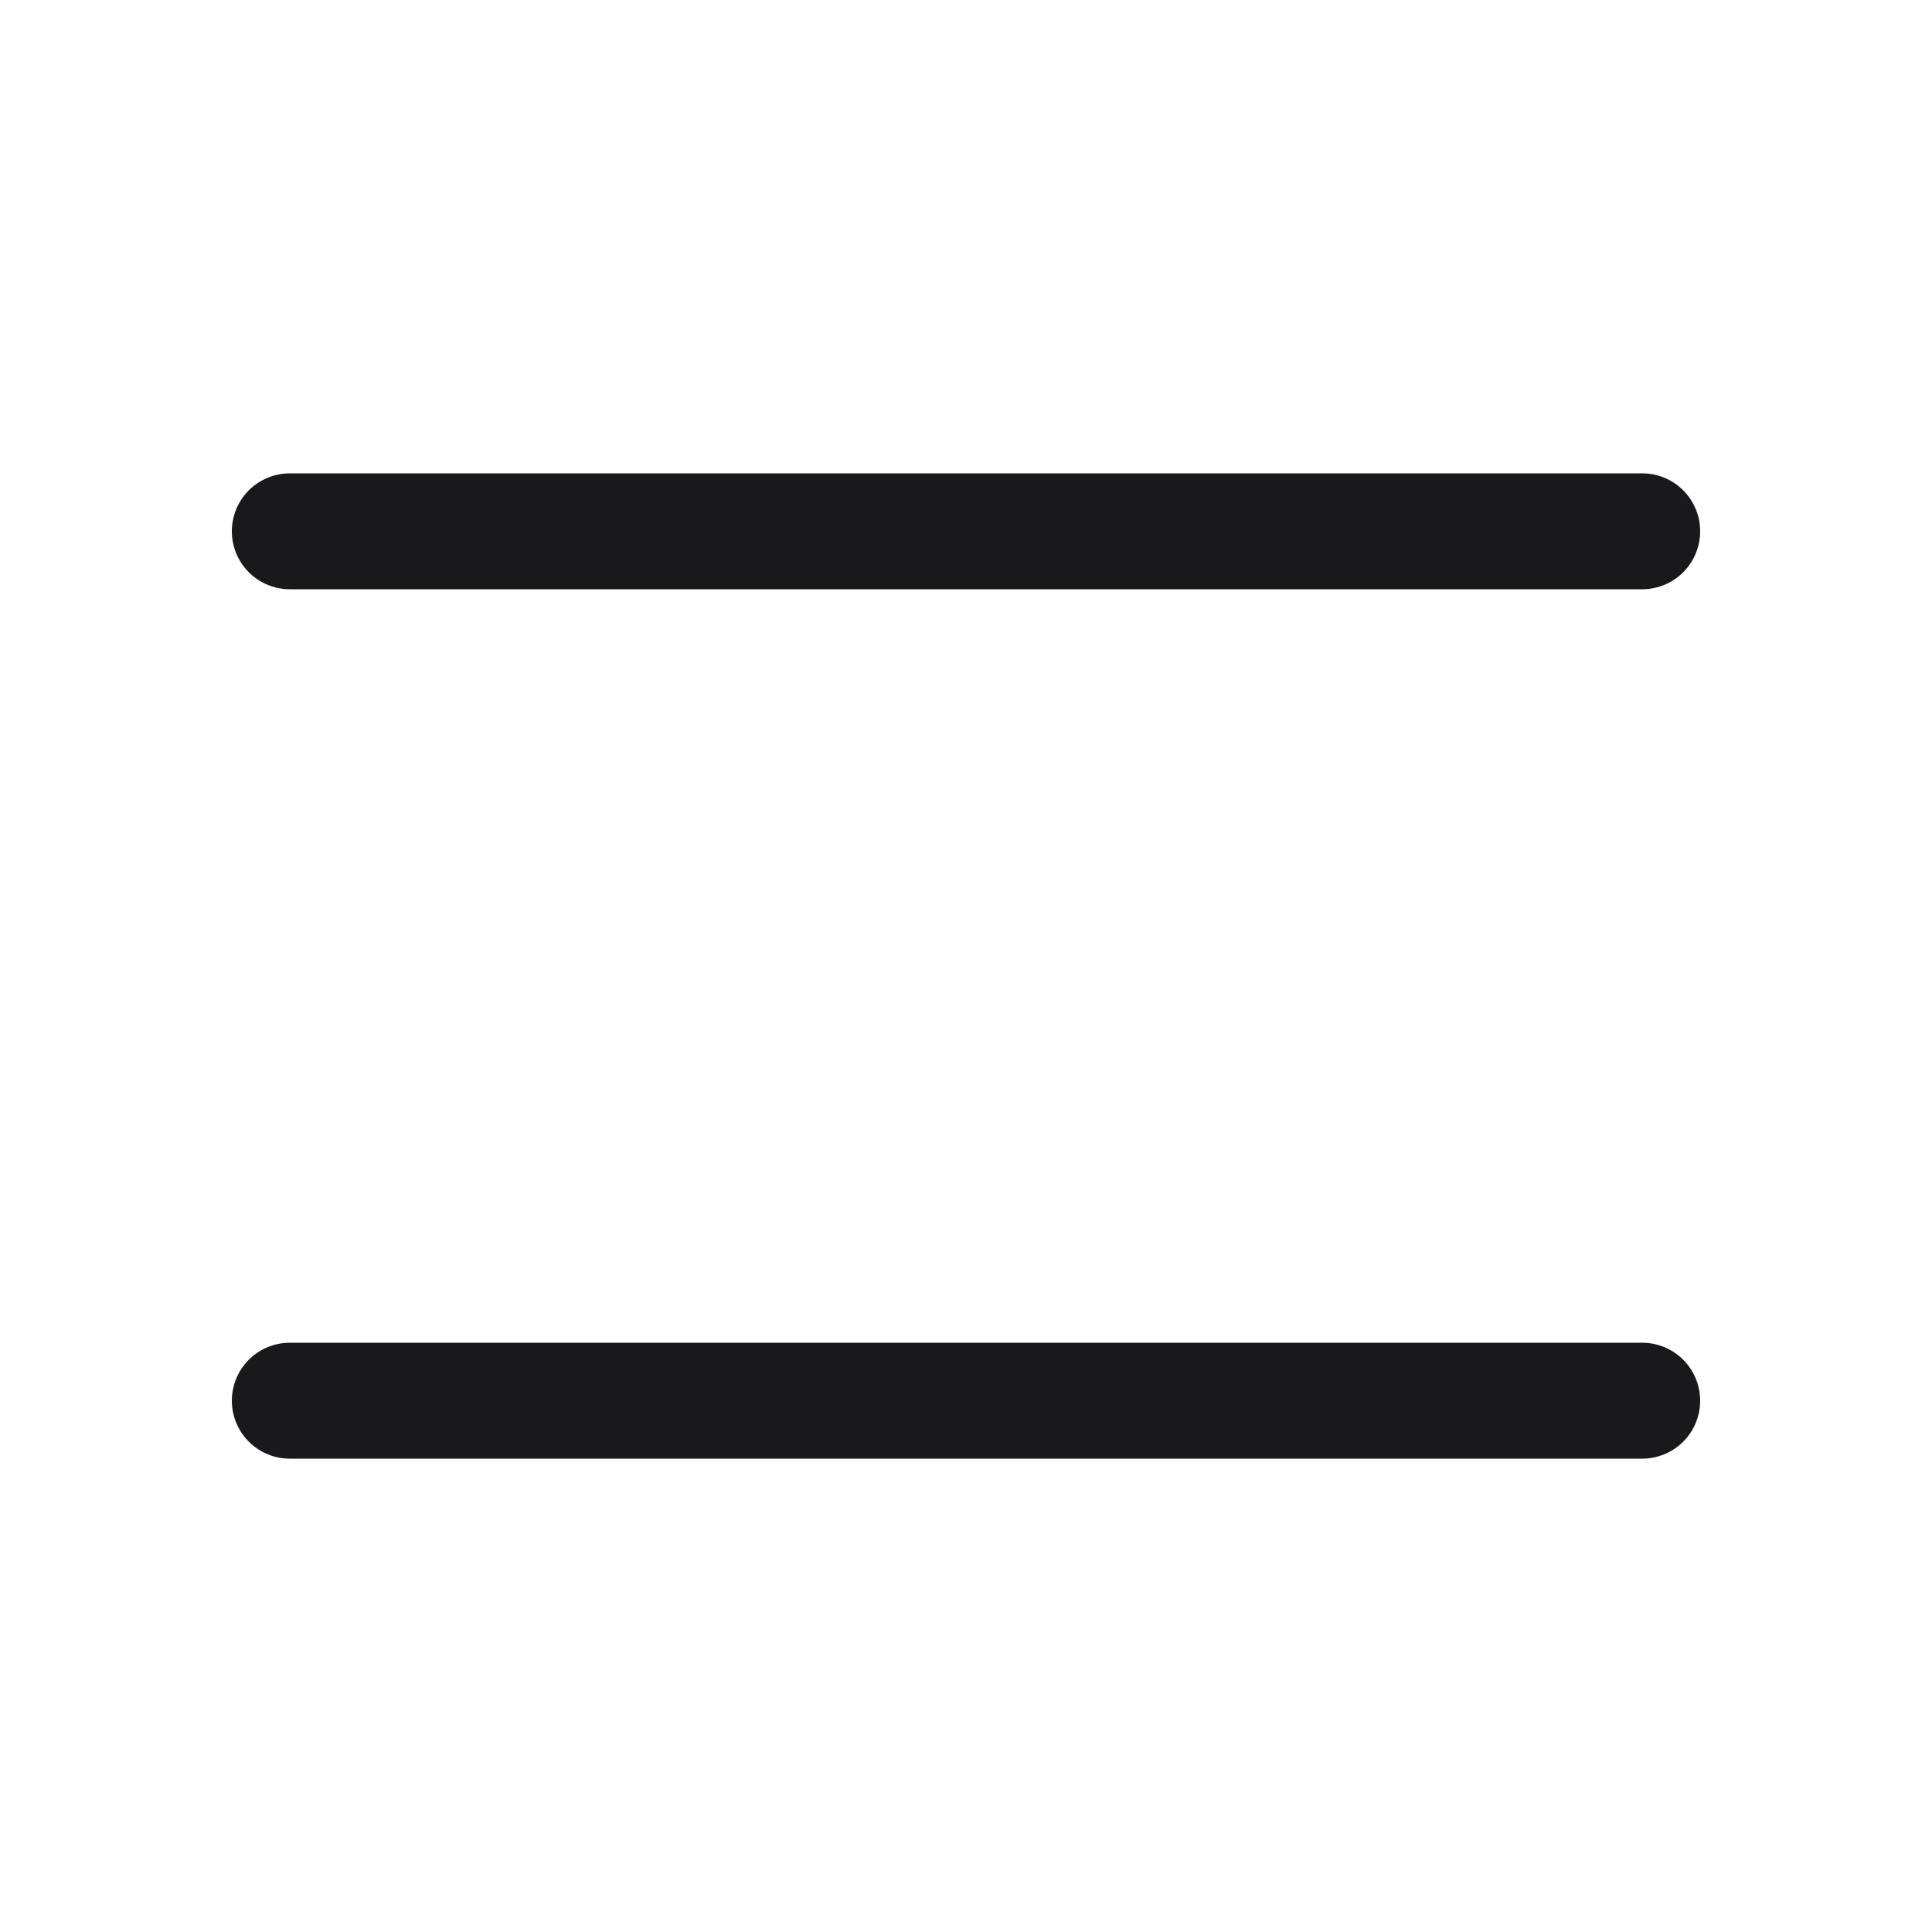
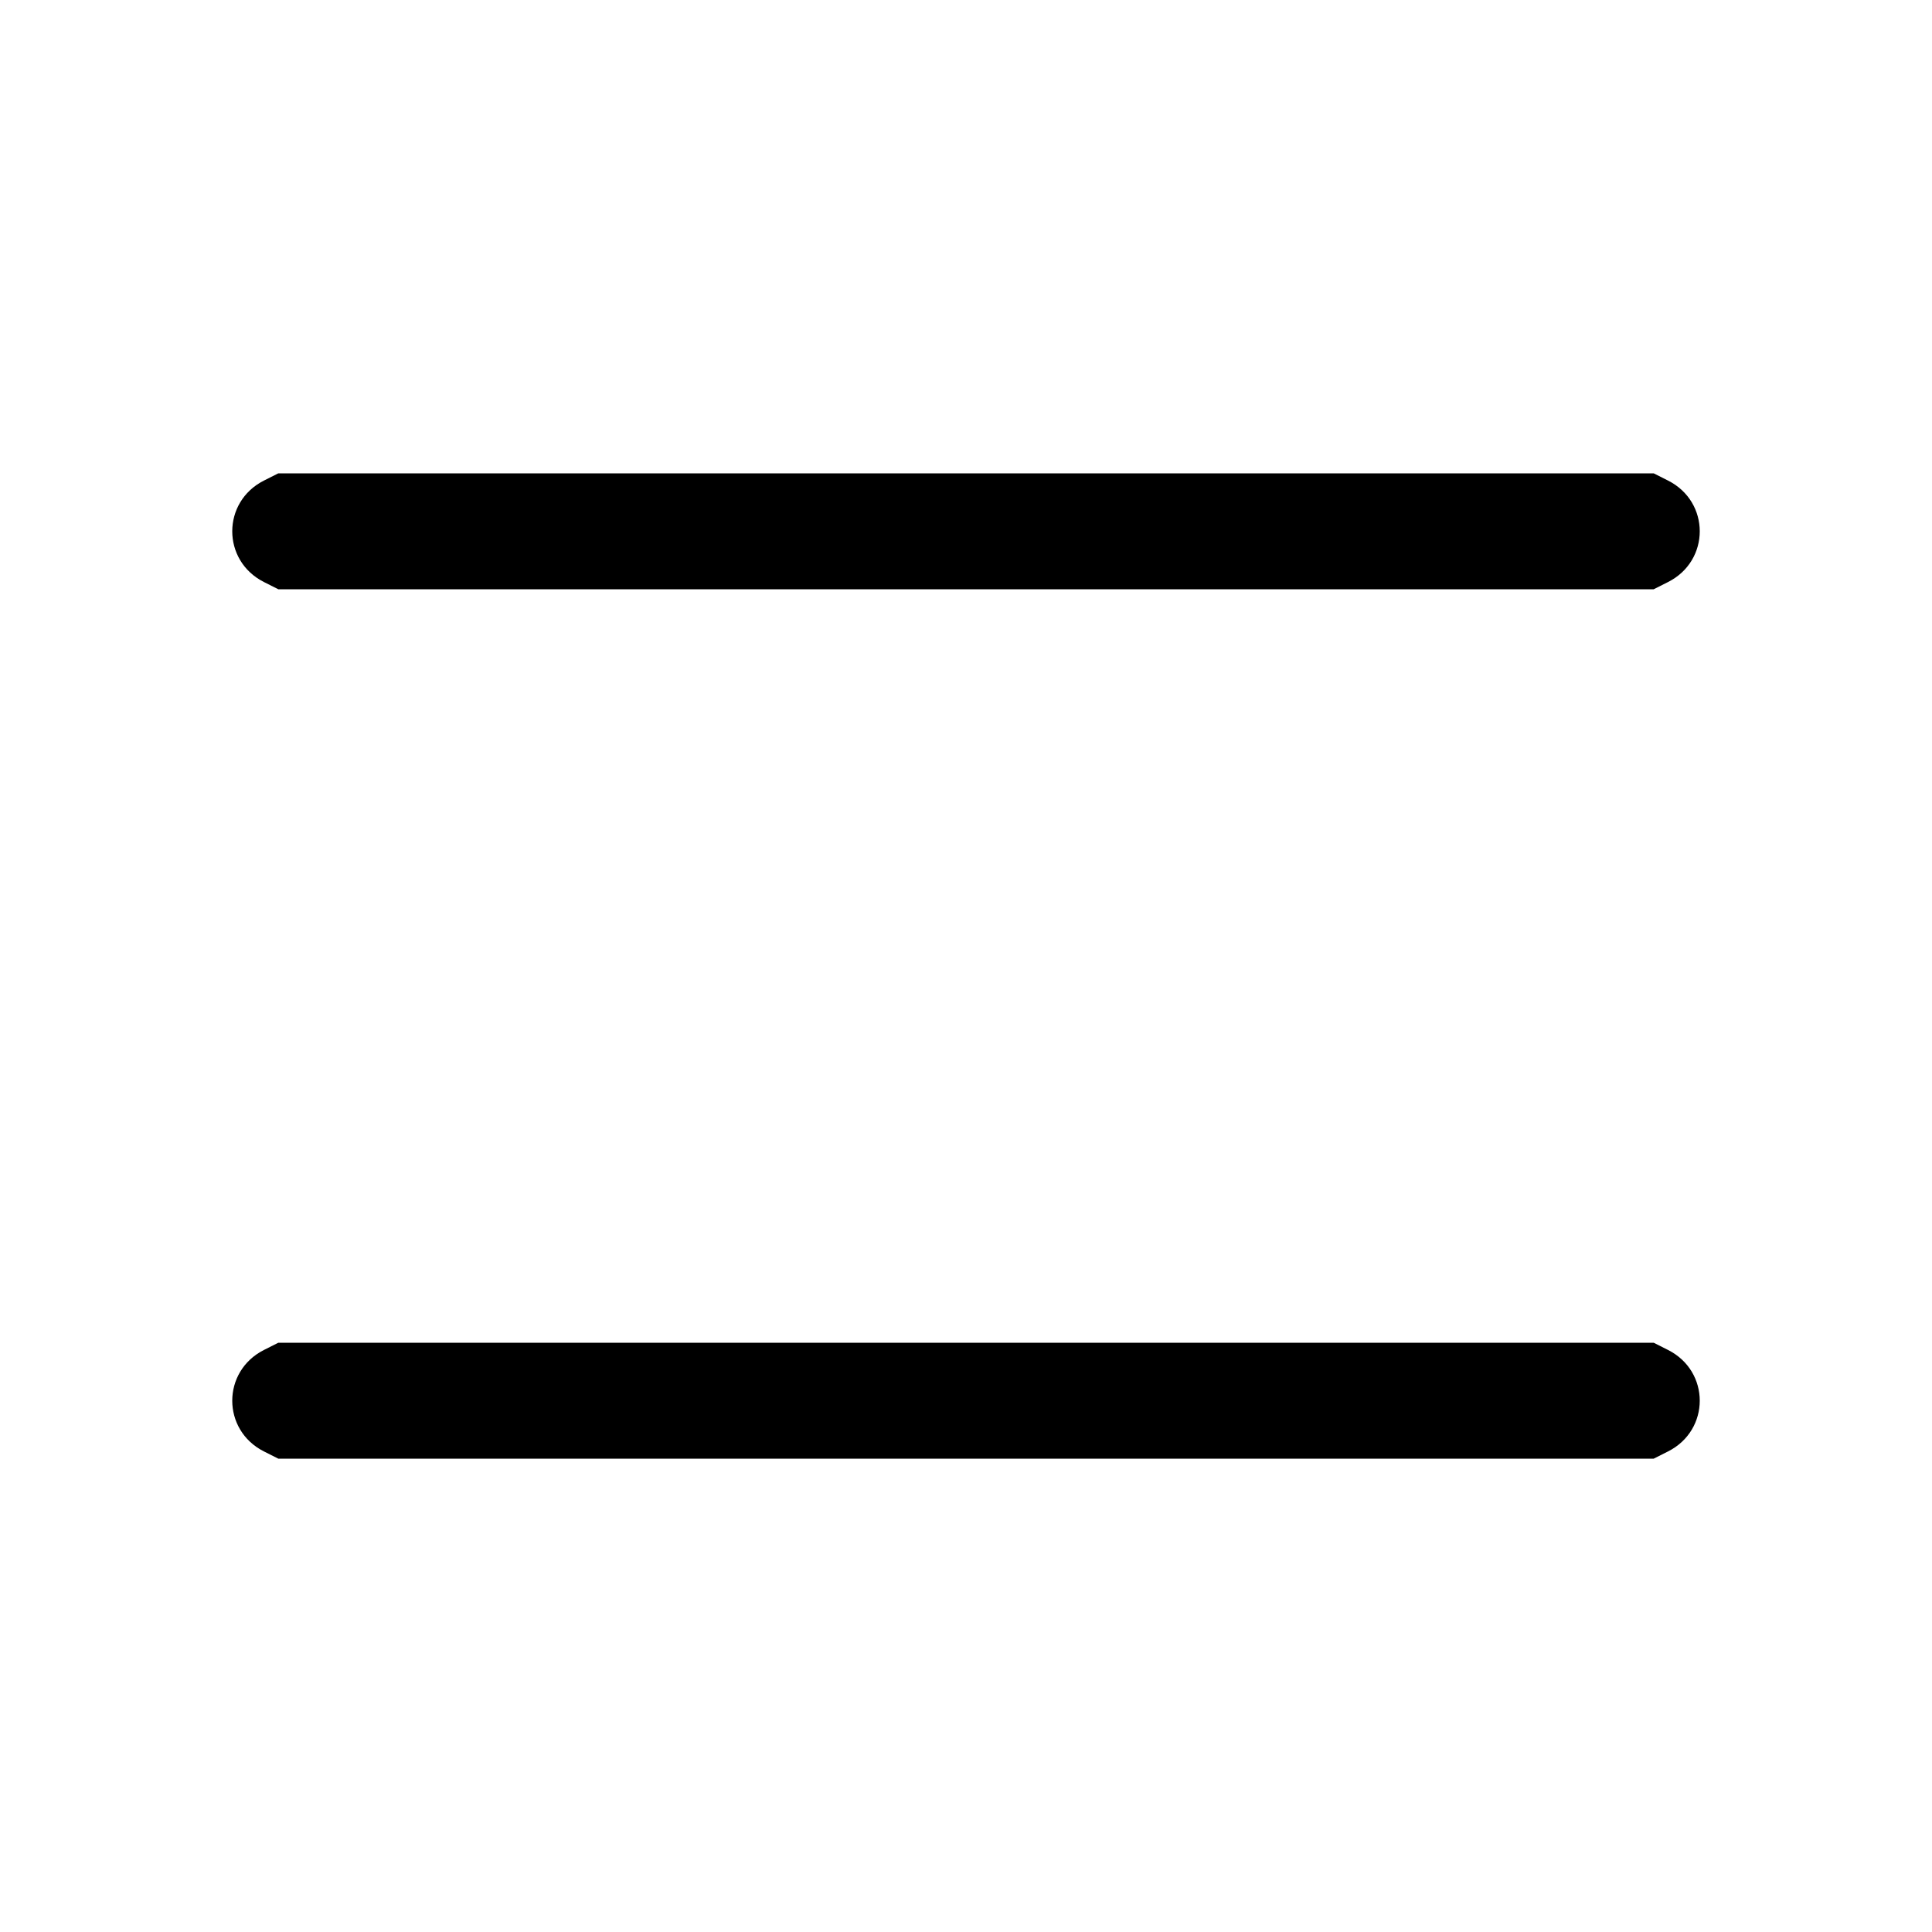
<svg xmlns="http://www.w3.org/2000/svg" width="20" height="20" viewBox="0 0 20 20" fill="none">
-   <path d="M3 5.5H17" stroke="#19191C" stroke-width="1.2" stroke-linecap="round" />
-   <path d="M3 14.5H17" stroke="#19191C" stroke-width="1.2" stroke-linecap="round" />
+   <path d="M2.732 4.975 C 2.295 5.196,2.295 5.804,2.732 6.025 L 2.881 6.100 10.000 6.100 L 17.119 6.100 17.268 6.025 C 17.705 5.804,17.705 5.196,17.268 4.975 L 17.119 4.900 10.000 4.900 L 2.881 4.900 2.732 4.975 M2.732 13.975 C 2.295 14.196,2.295 14.804,2.732 15.025 L 2.881 15.100 10.000 15.100 L 17.119 15.100 17.268 15.025 C 17.705 14.804,17.705 14.196,17.268 13.975 L 17.119 13.900 10.000 13.900 L 2.881 13.900 2.732 13.975 " stroke="none" fill-rule="evenodd" fill="black" />
</svg>
